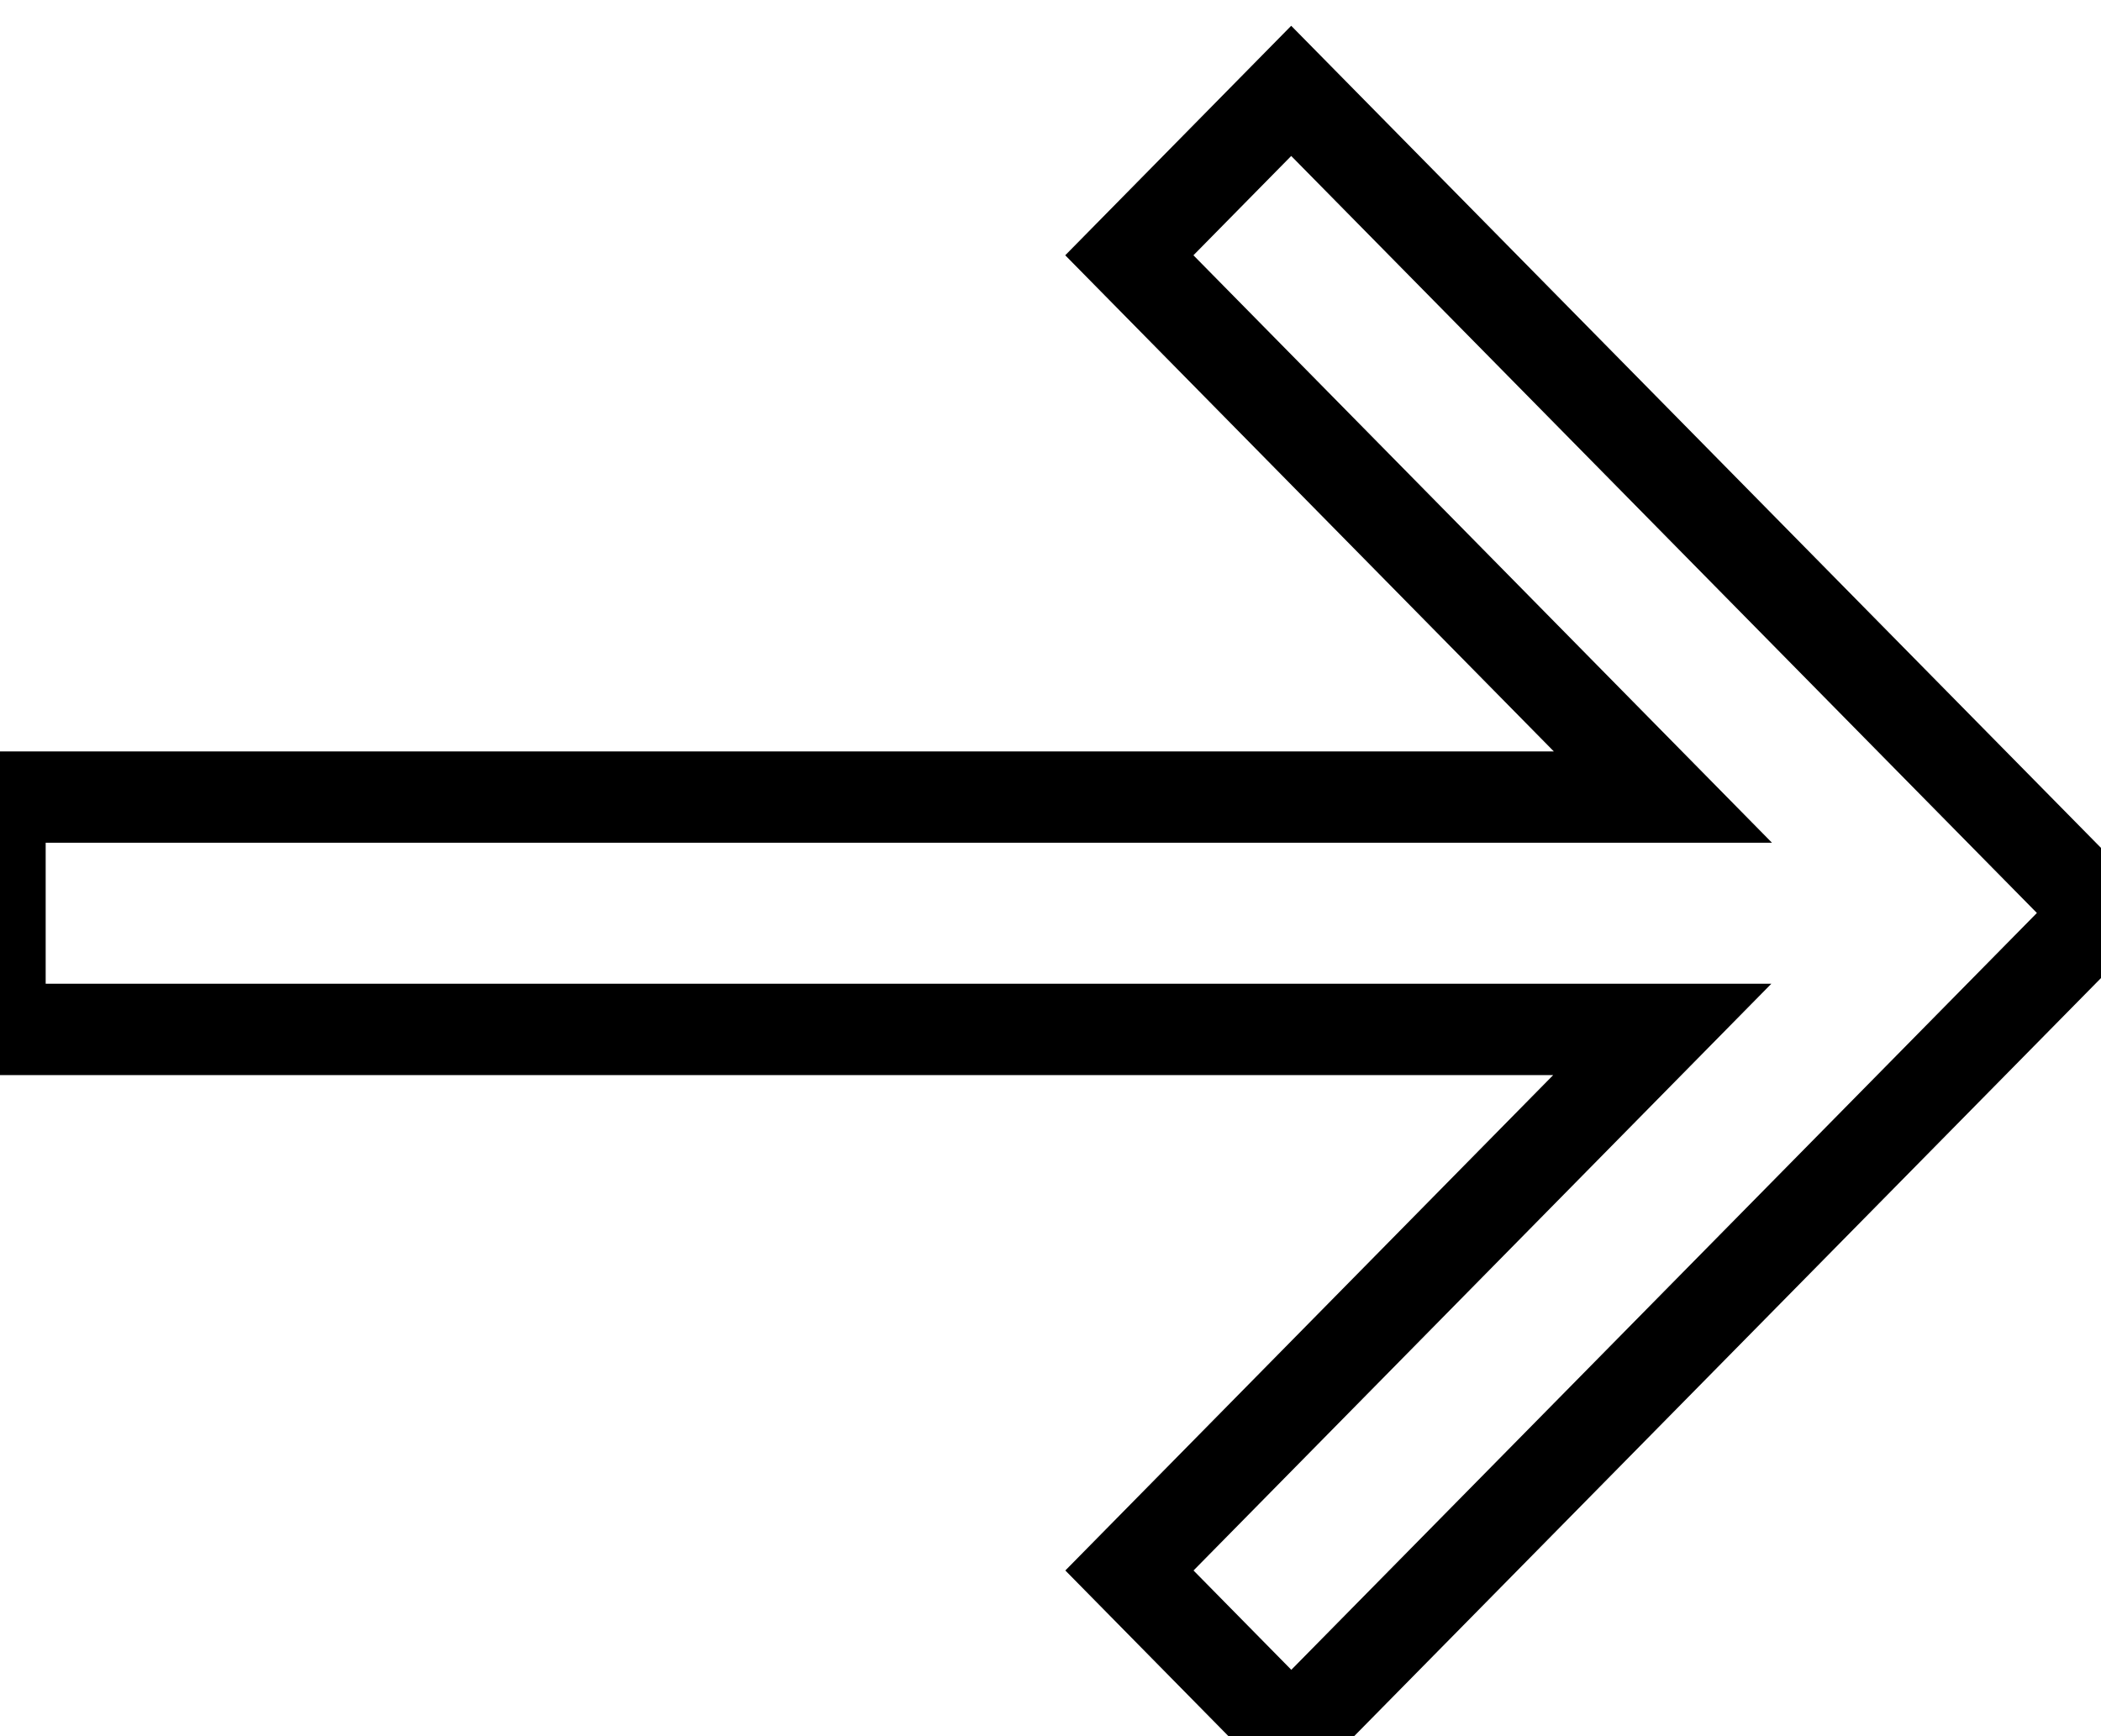
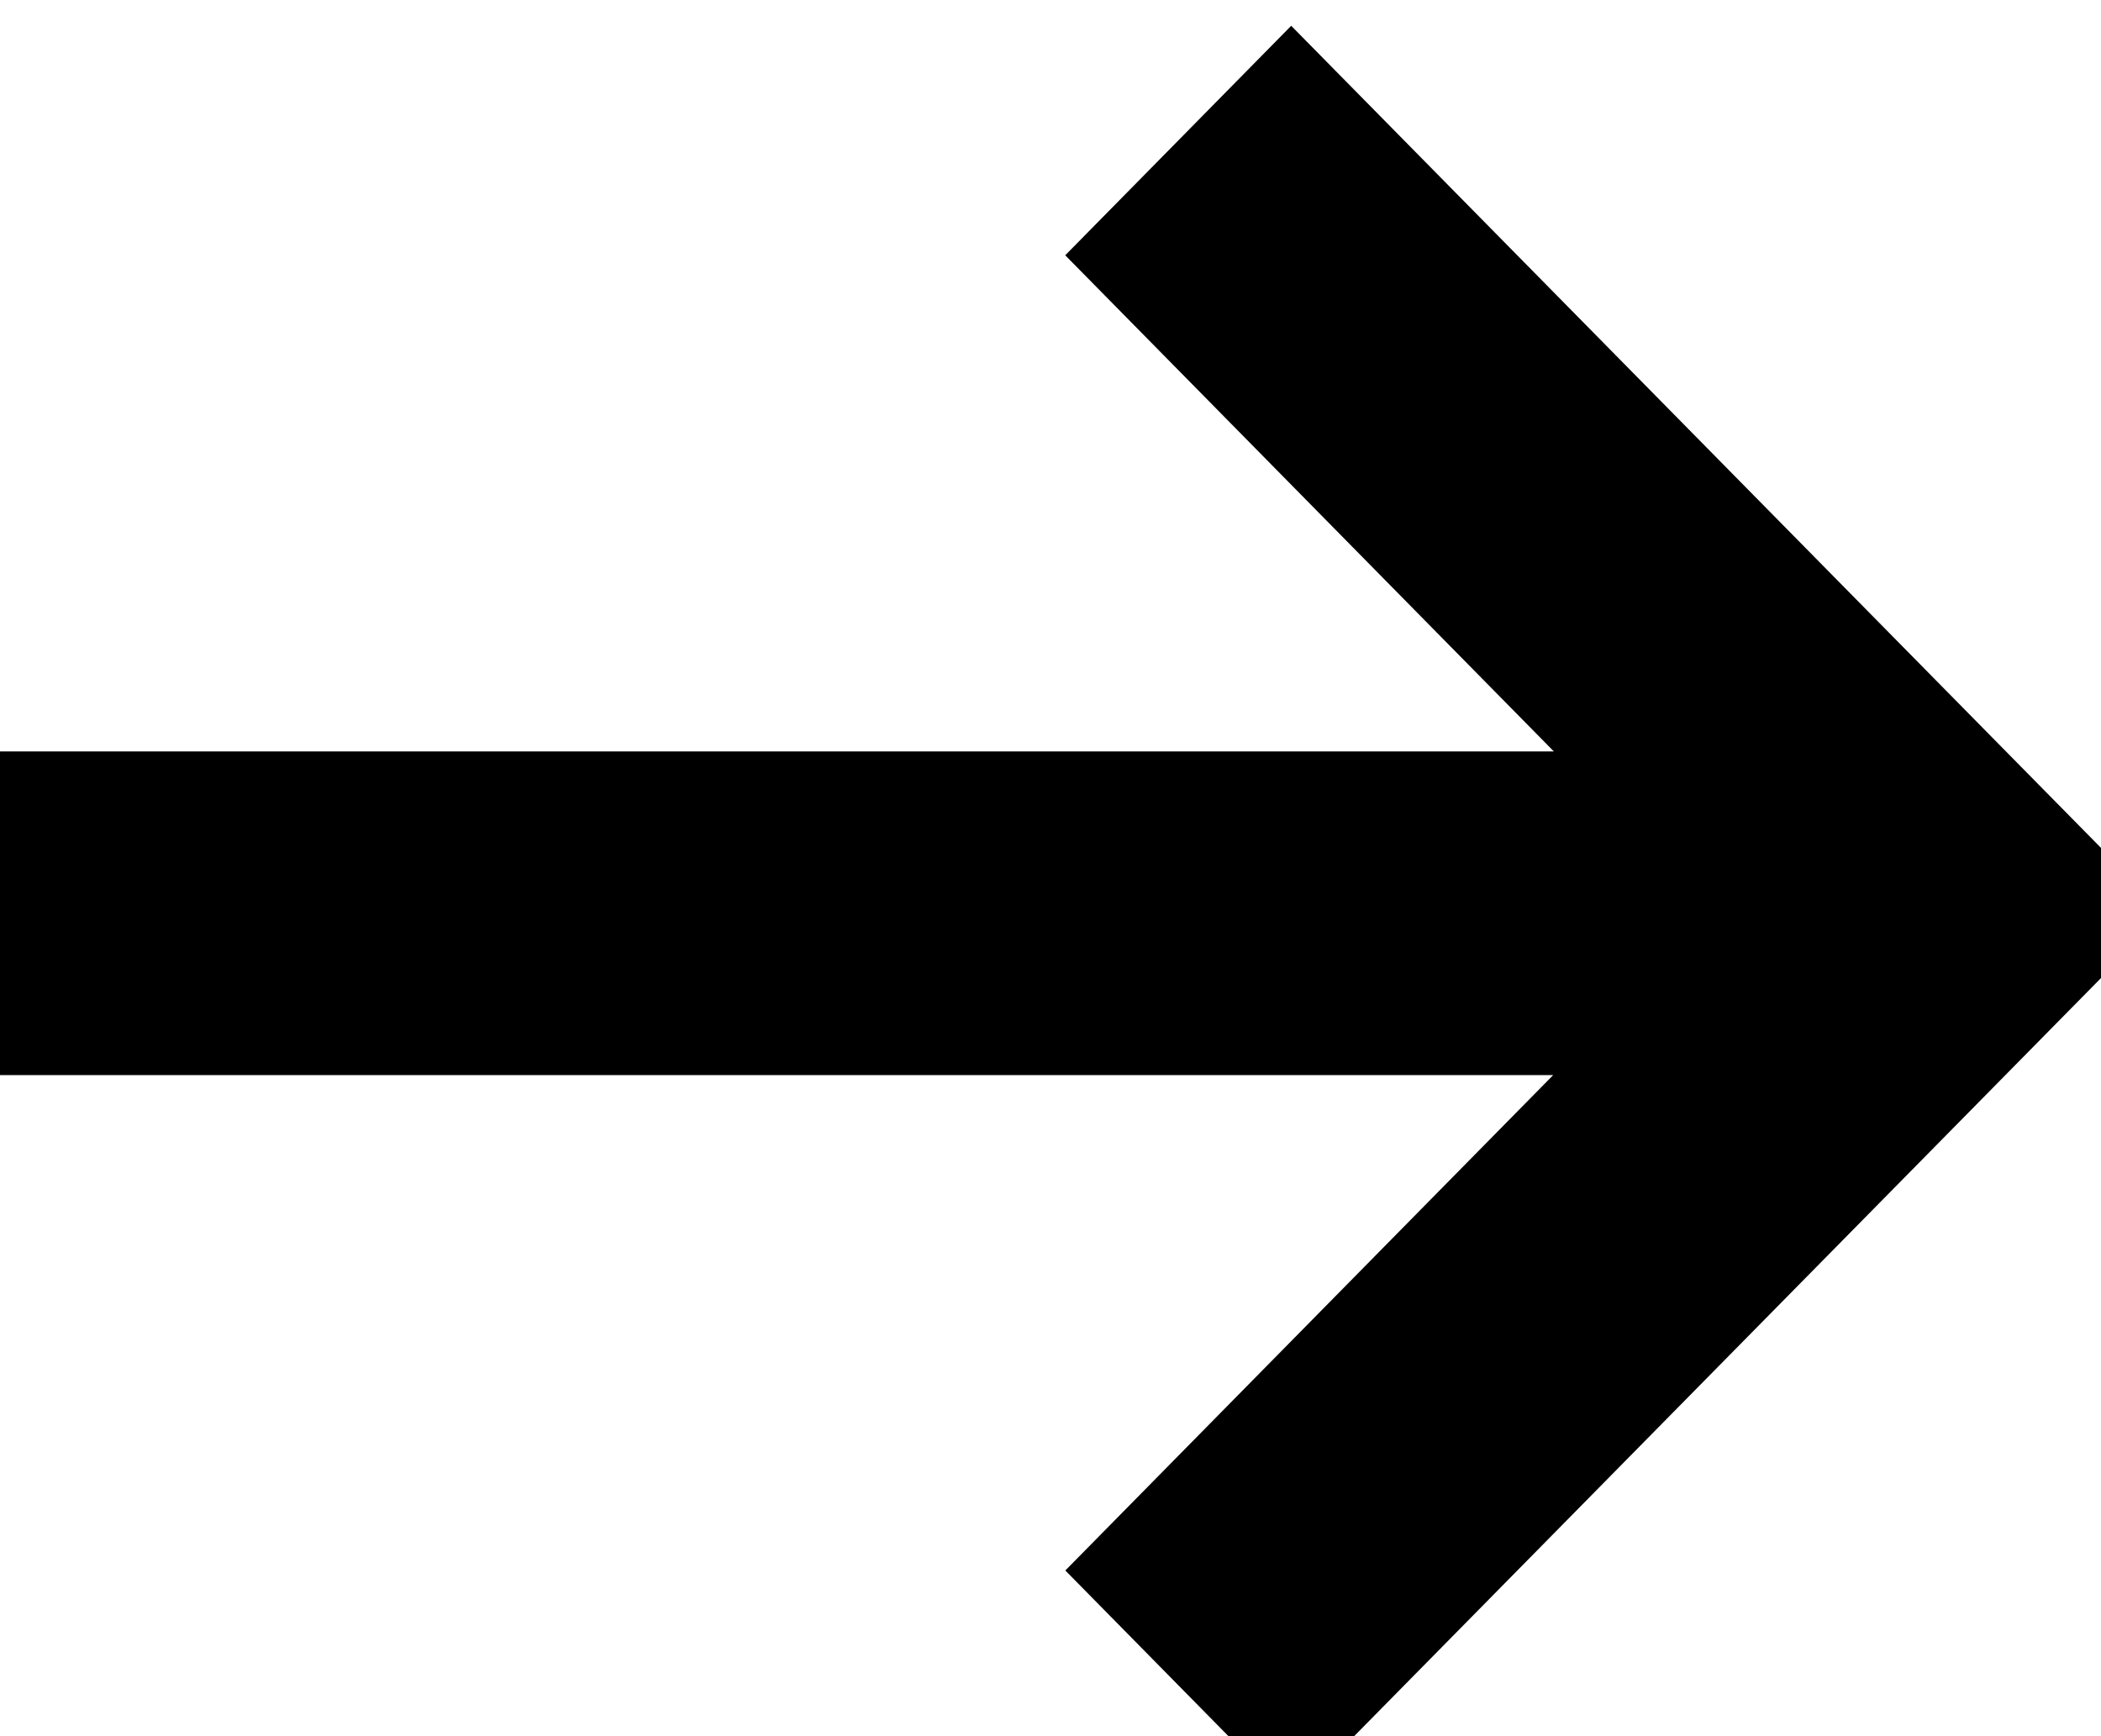
- <svg xmlns="http://www.w3.org/2000/svg" width="23" height="19" viewBox="0 0 23 19" class="text-red-500" stroke="currentColor" fill="none">
-   <path fill-rule="evenodd" clip-rule="evenodd" d="M14.135 0.995L21.227 8.196H21.227L23 9.996L14.136 18.995L12.364 17.195L18.197 11.271H-0V8.727H18.204L12.363 2.795L14.135 0.995Z" />
+ <svg xmlns="http://www.w3.org/2000/svg" width="23" height="19" viewBox="0 0 23 19" class="text-red-500" stroke="currentColor" fill="currentColor">
+   <path fill="currentColor" fill-rule="evenodd" clip-rule="evenodd" d="M14.135 0.995L21.227 8.196H21.227L23 9.996L14.136 18.995L12.364 17.195L18.197 11.271H-0V8.727H18.204L12.363 2.795L14.135 0.995Z" />
</svg>
